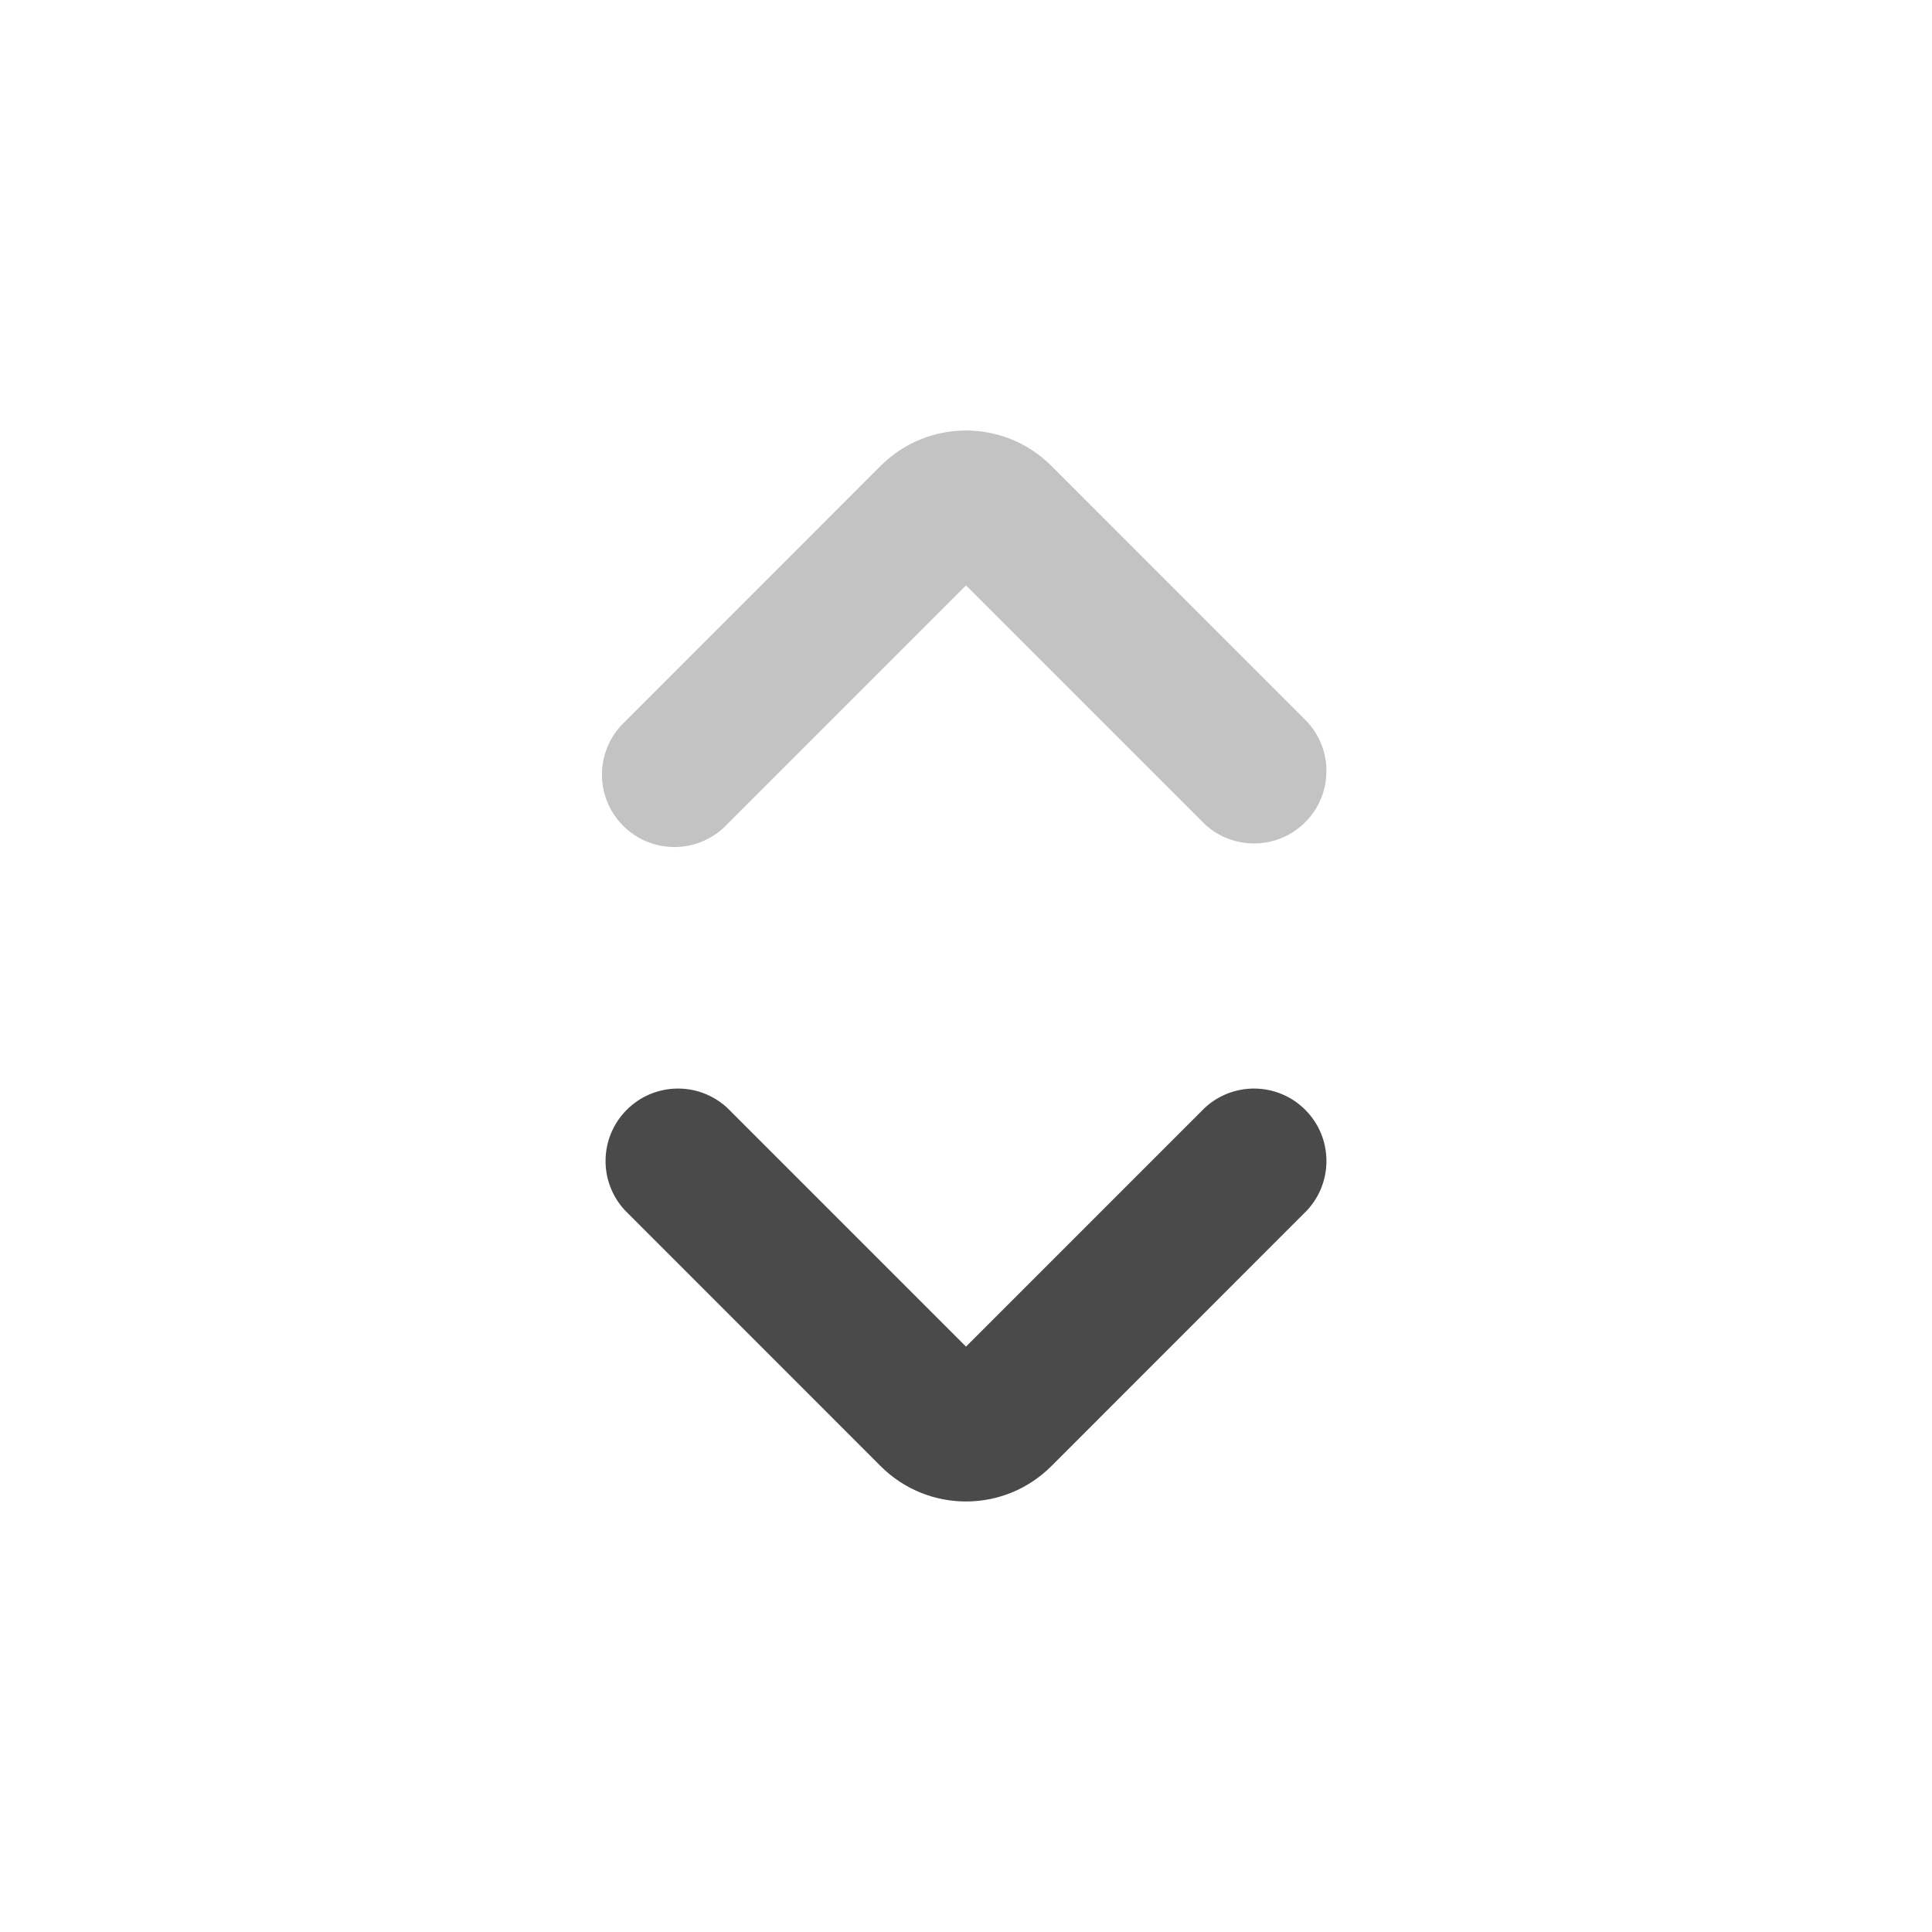
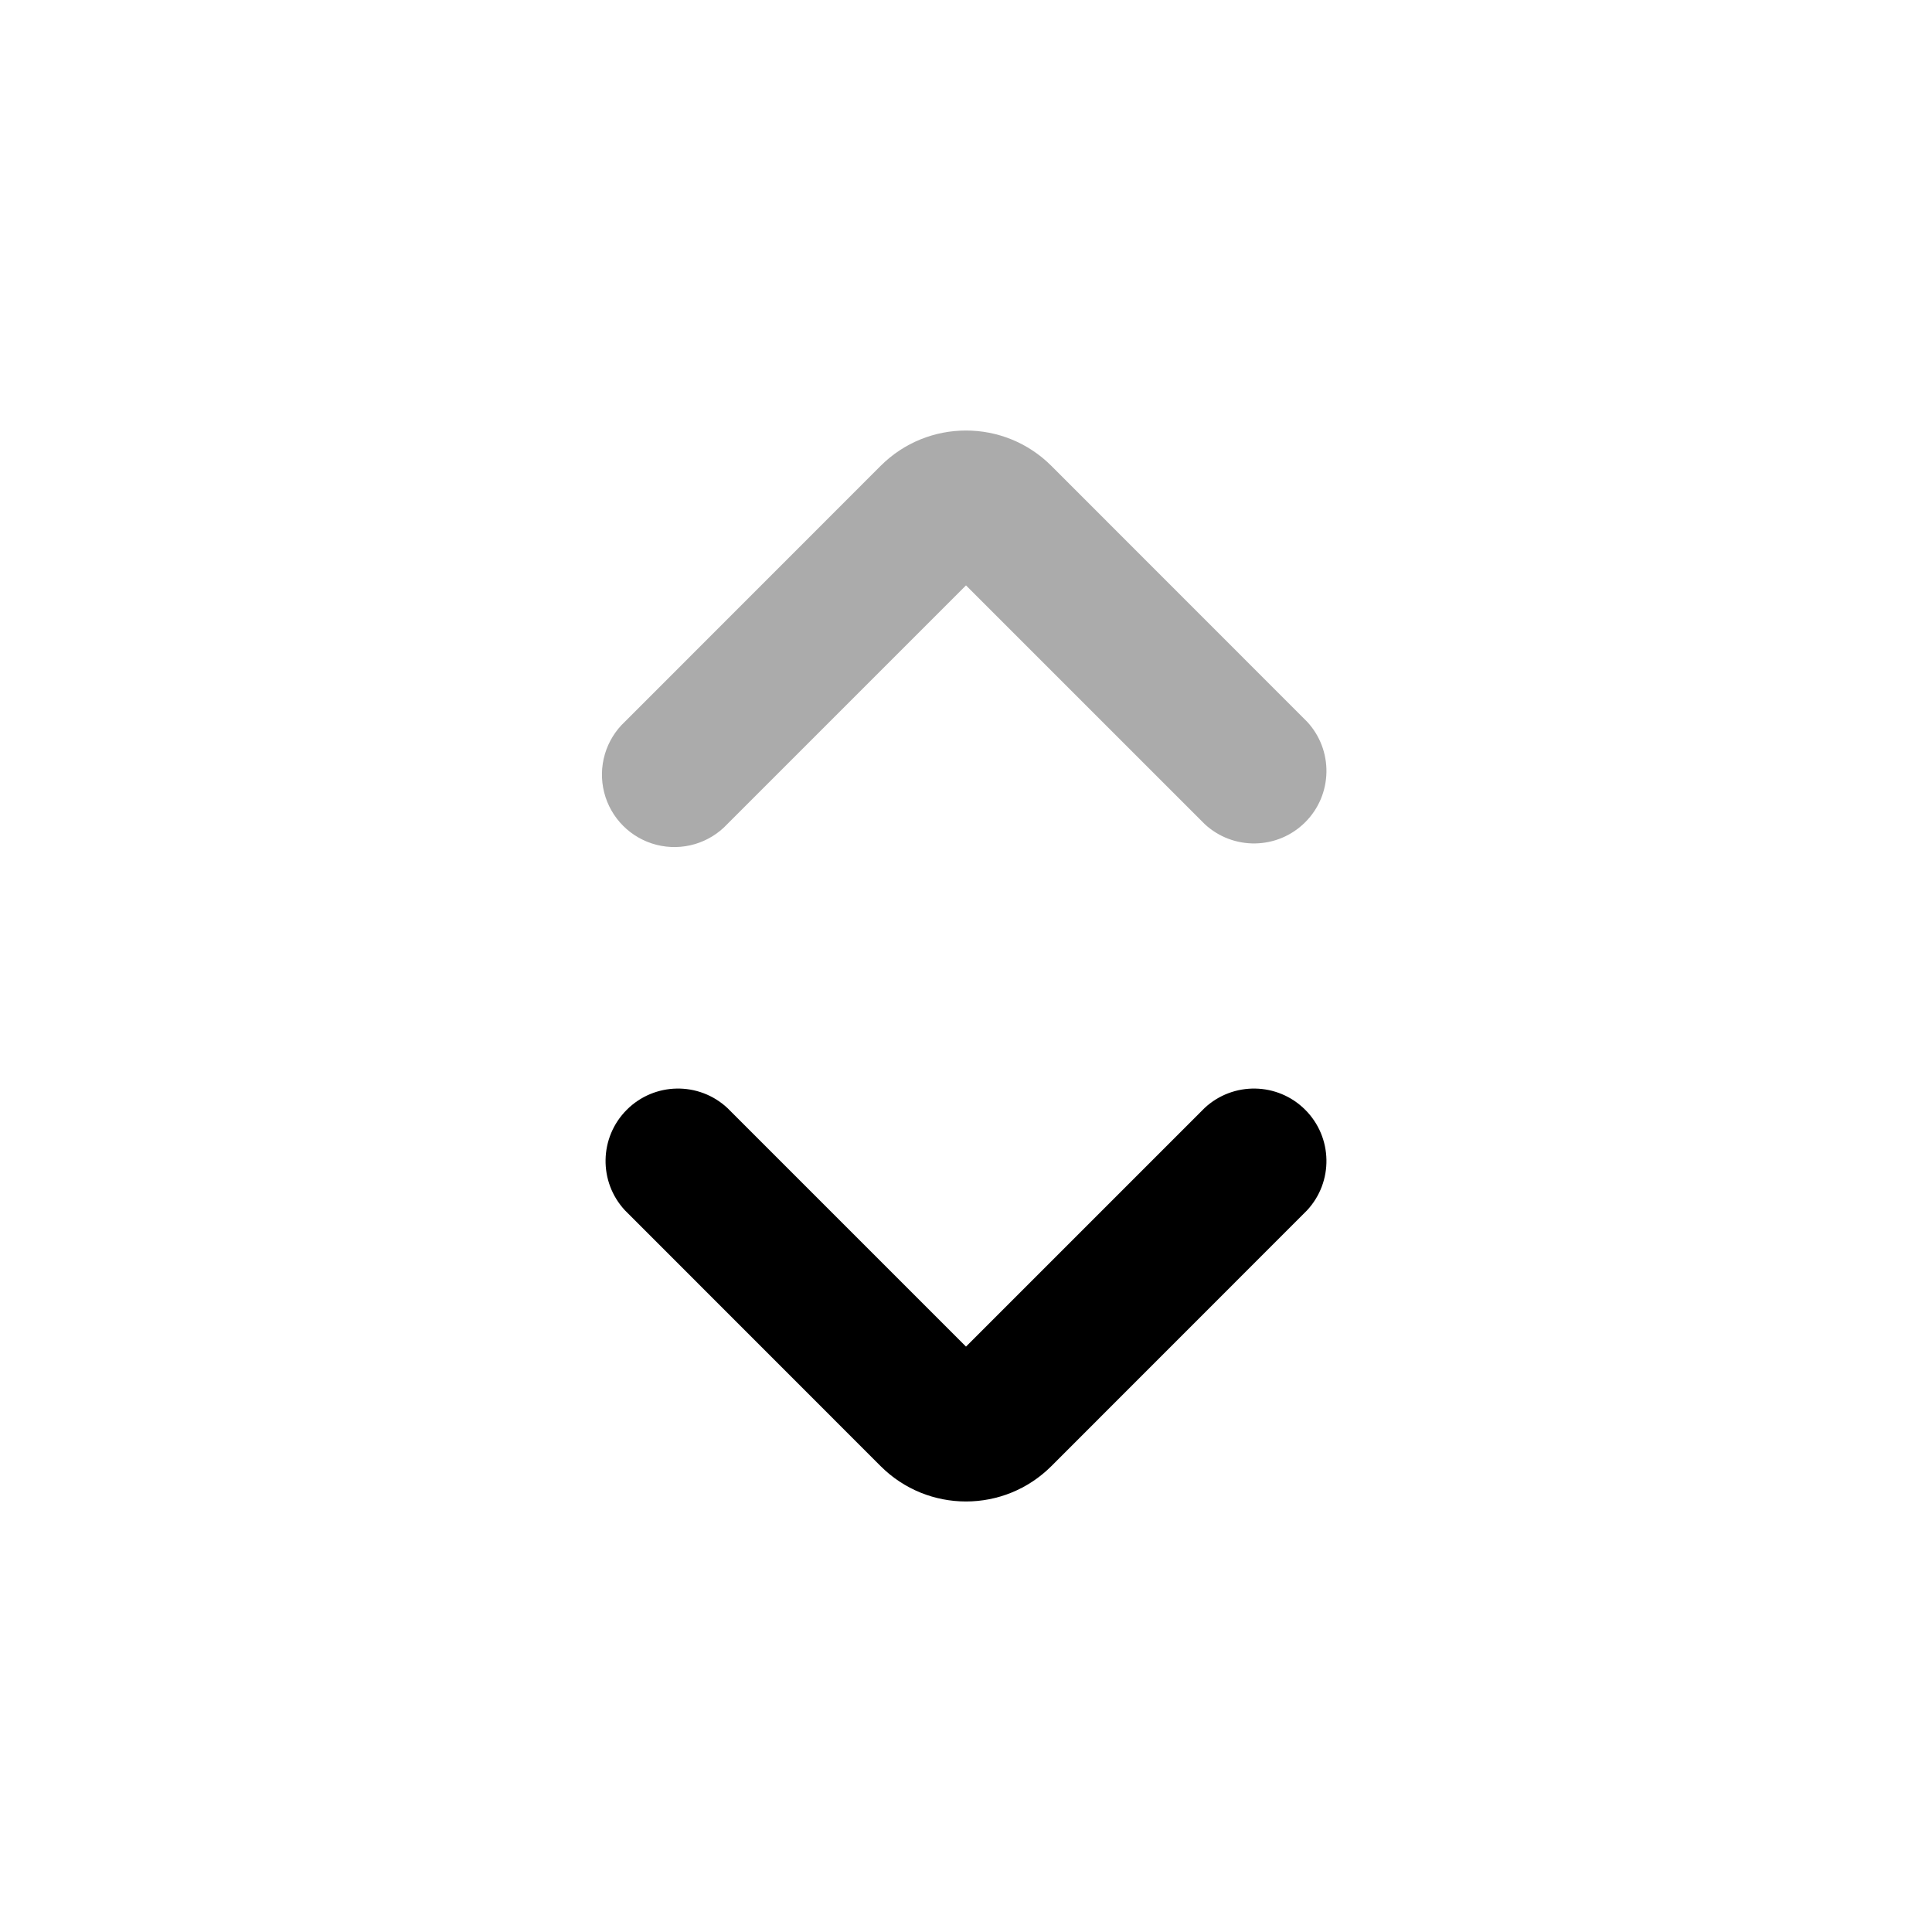
- <svg xmlns="http://www.w3.org/2000/svg" viewBox="0 0 20 20">
-   <path fill-opacity=".33" fill-rule="evenodd" d="M9.116 4.823a1.25 1.25 0 0 1 1.768 0l2.646 2.647a.75.75 0 0 1-1.06 1.06l-2.47-2.47-2.47 2.47a.75.75 0 1 1-1.06-1.06l2.646-2.647Z" fill="#4A4A4A" />
-   <path fill-rule="evenodd" d="M9.116 15.177a1.25 1.25 0 0 0 1.768 0l2.646-2.647a.75.75 0 0 0-1.06-1.06l-2.47 2.47-2.47-2.47a.75.75 0 0 0-1.06 1.06l2.646 2.647Z" fill="#4A4A4A" />
+ <svg xmlns="http://www.w3.org/2000/svg" viewBox="0 0 20 20" fill="currentColor">
+   <path fill-opacity=".33" fill-rule="evenodd" d="M9.116 4.823a1.25 1.25 0 0 1 1.768 0l2.646 2.647a.75.75 0 0 1-1.06 1.06l-2.47-2.47-2.47 2.47a.75.75 0 1 1-1.06-1.06l2.646-2.647Z" />
+   <path fill-rule="evenodd" d="M9.116 15.177a1.25 1.25 0 0 0 1.768 0l2.646-2.647a.75.75 0 0 0-1.06-1.06l-2.47 2.47-2.47-2.47a.75.75 0 0 0-1.06 1.06l2.646 2.647Z" />
</svg>
